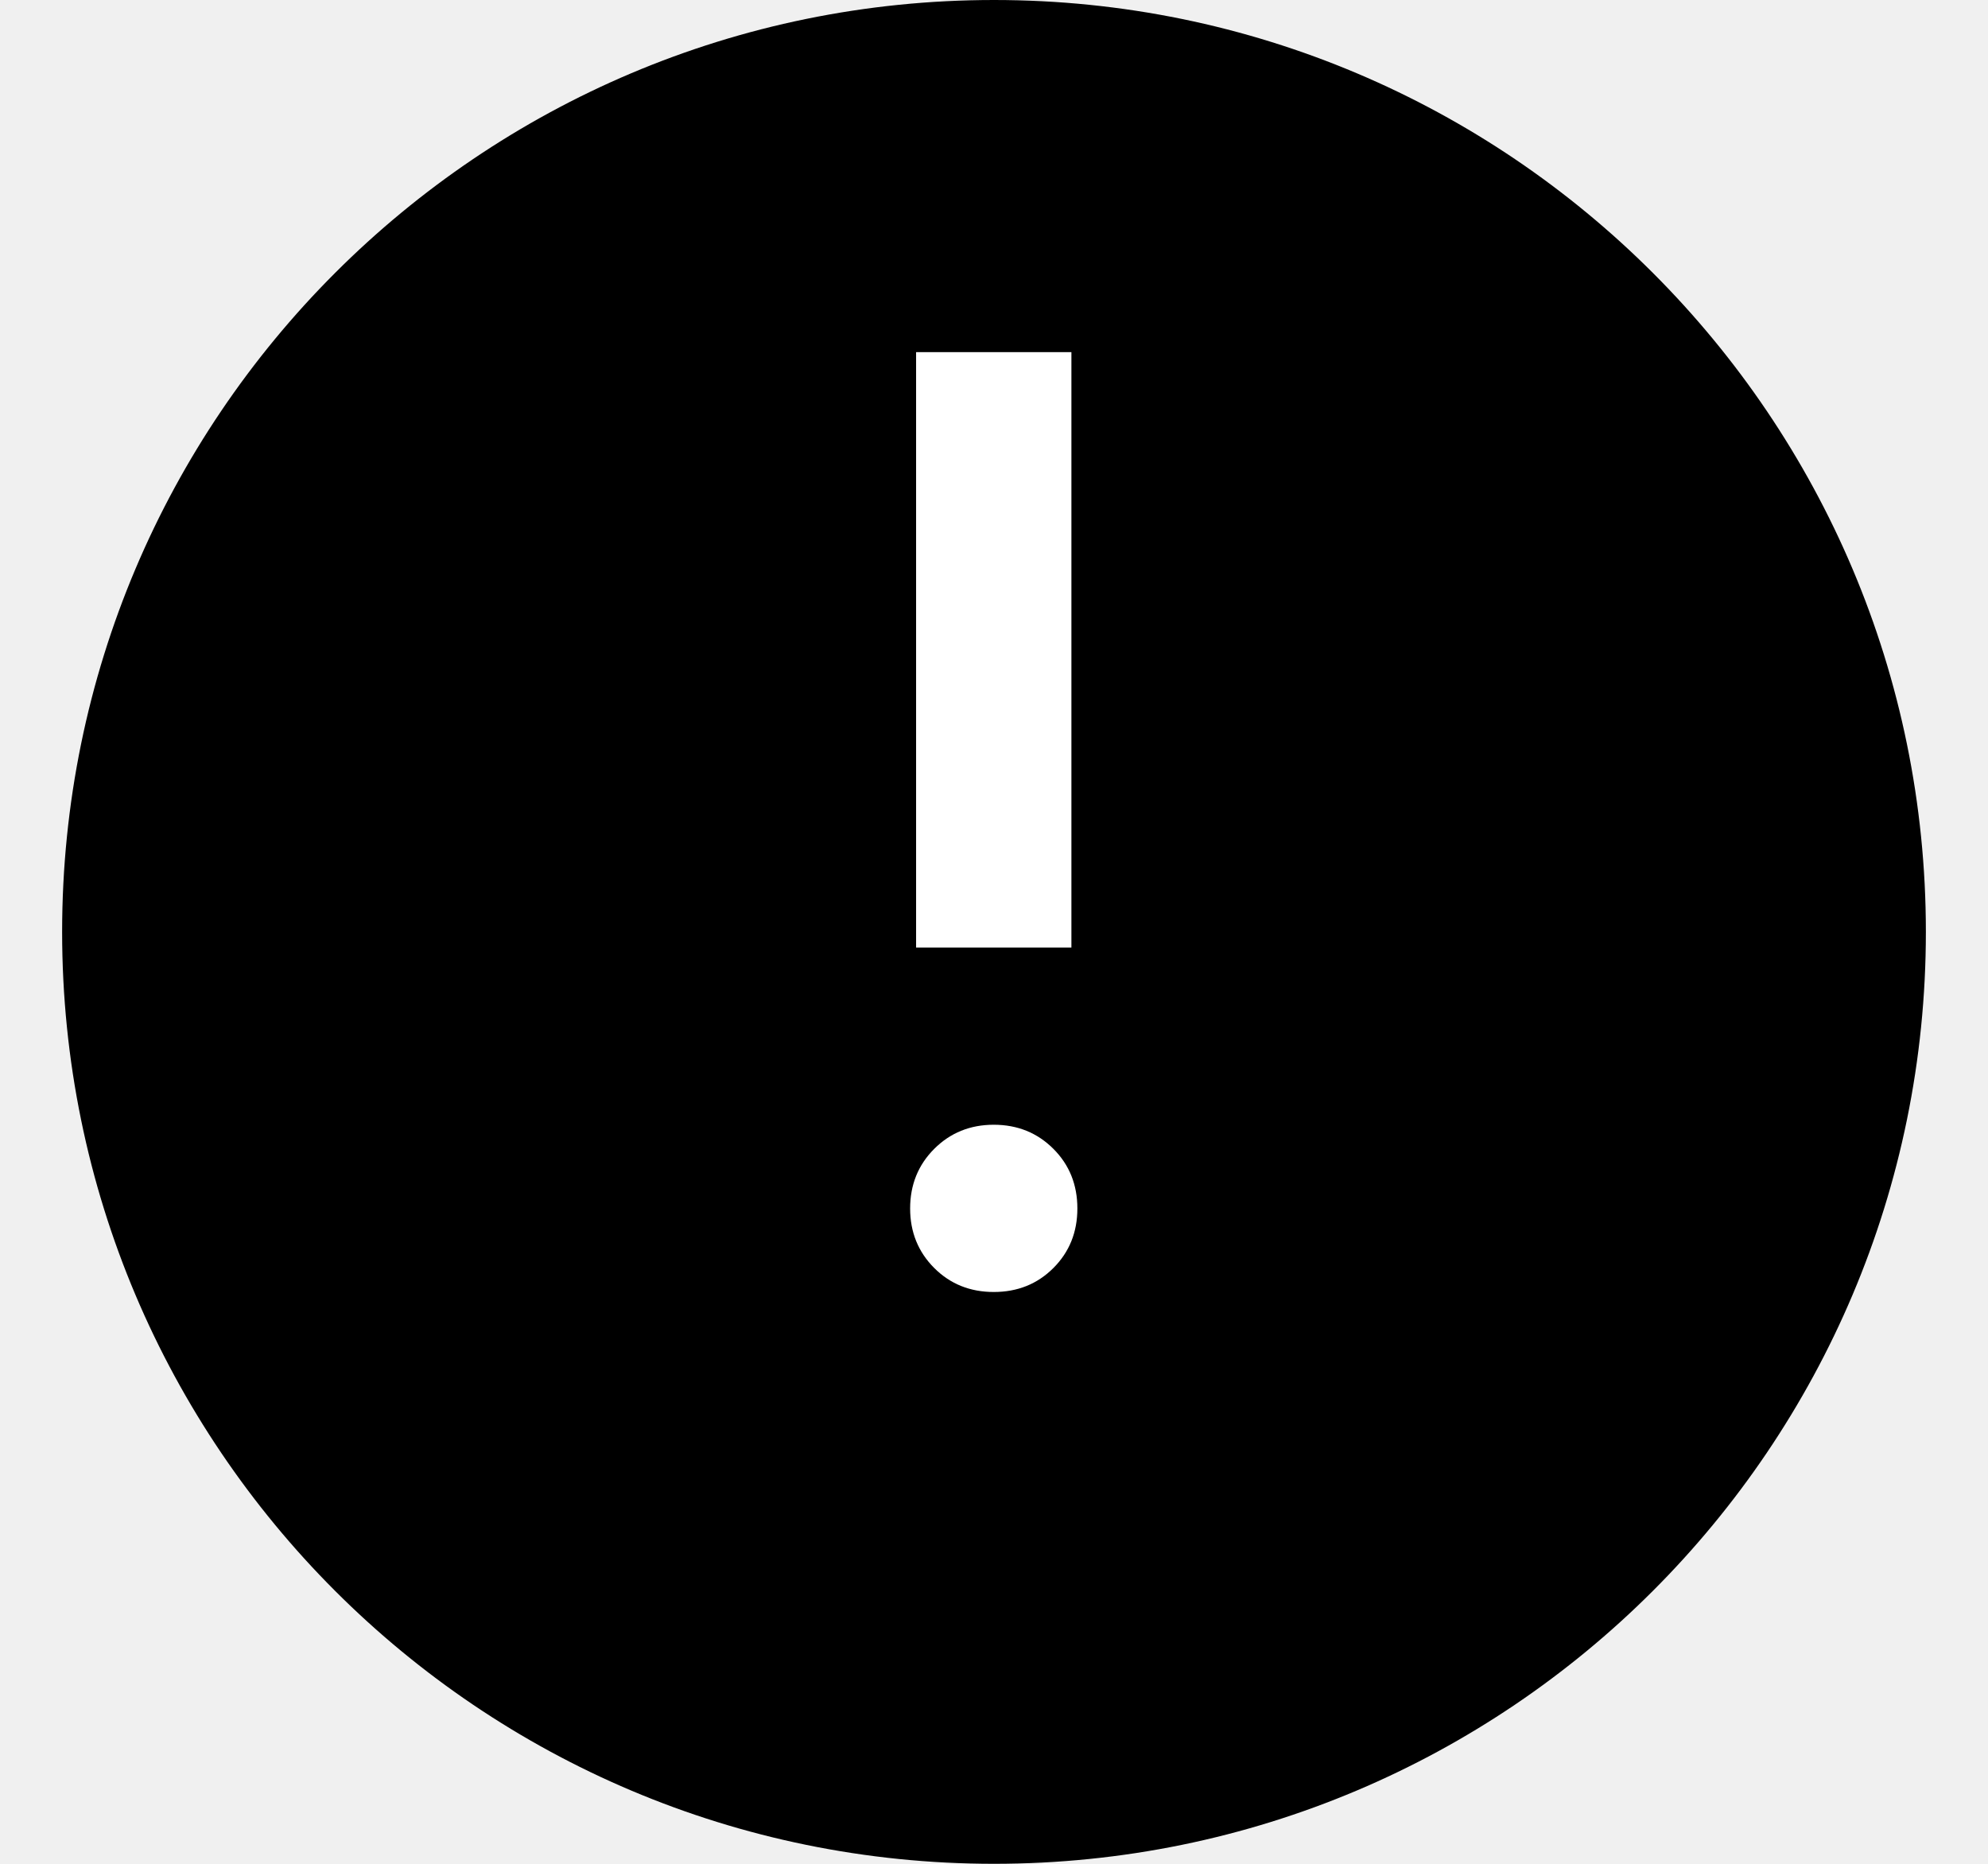
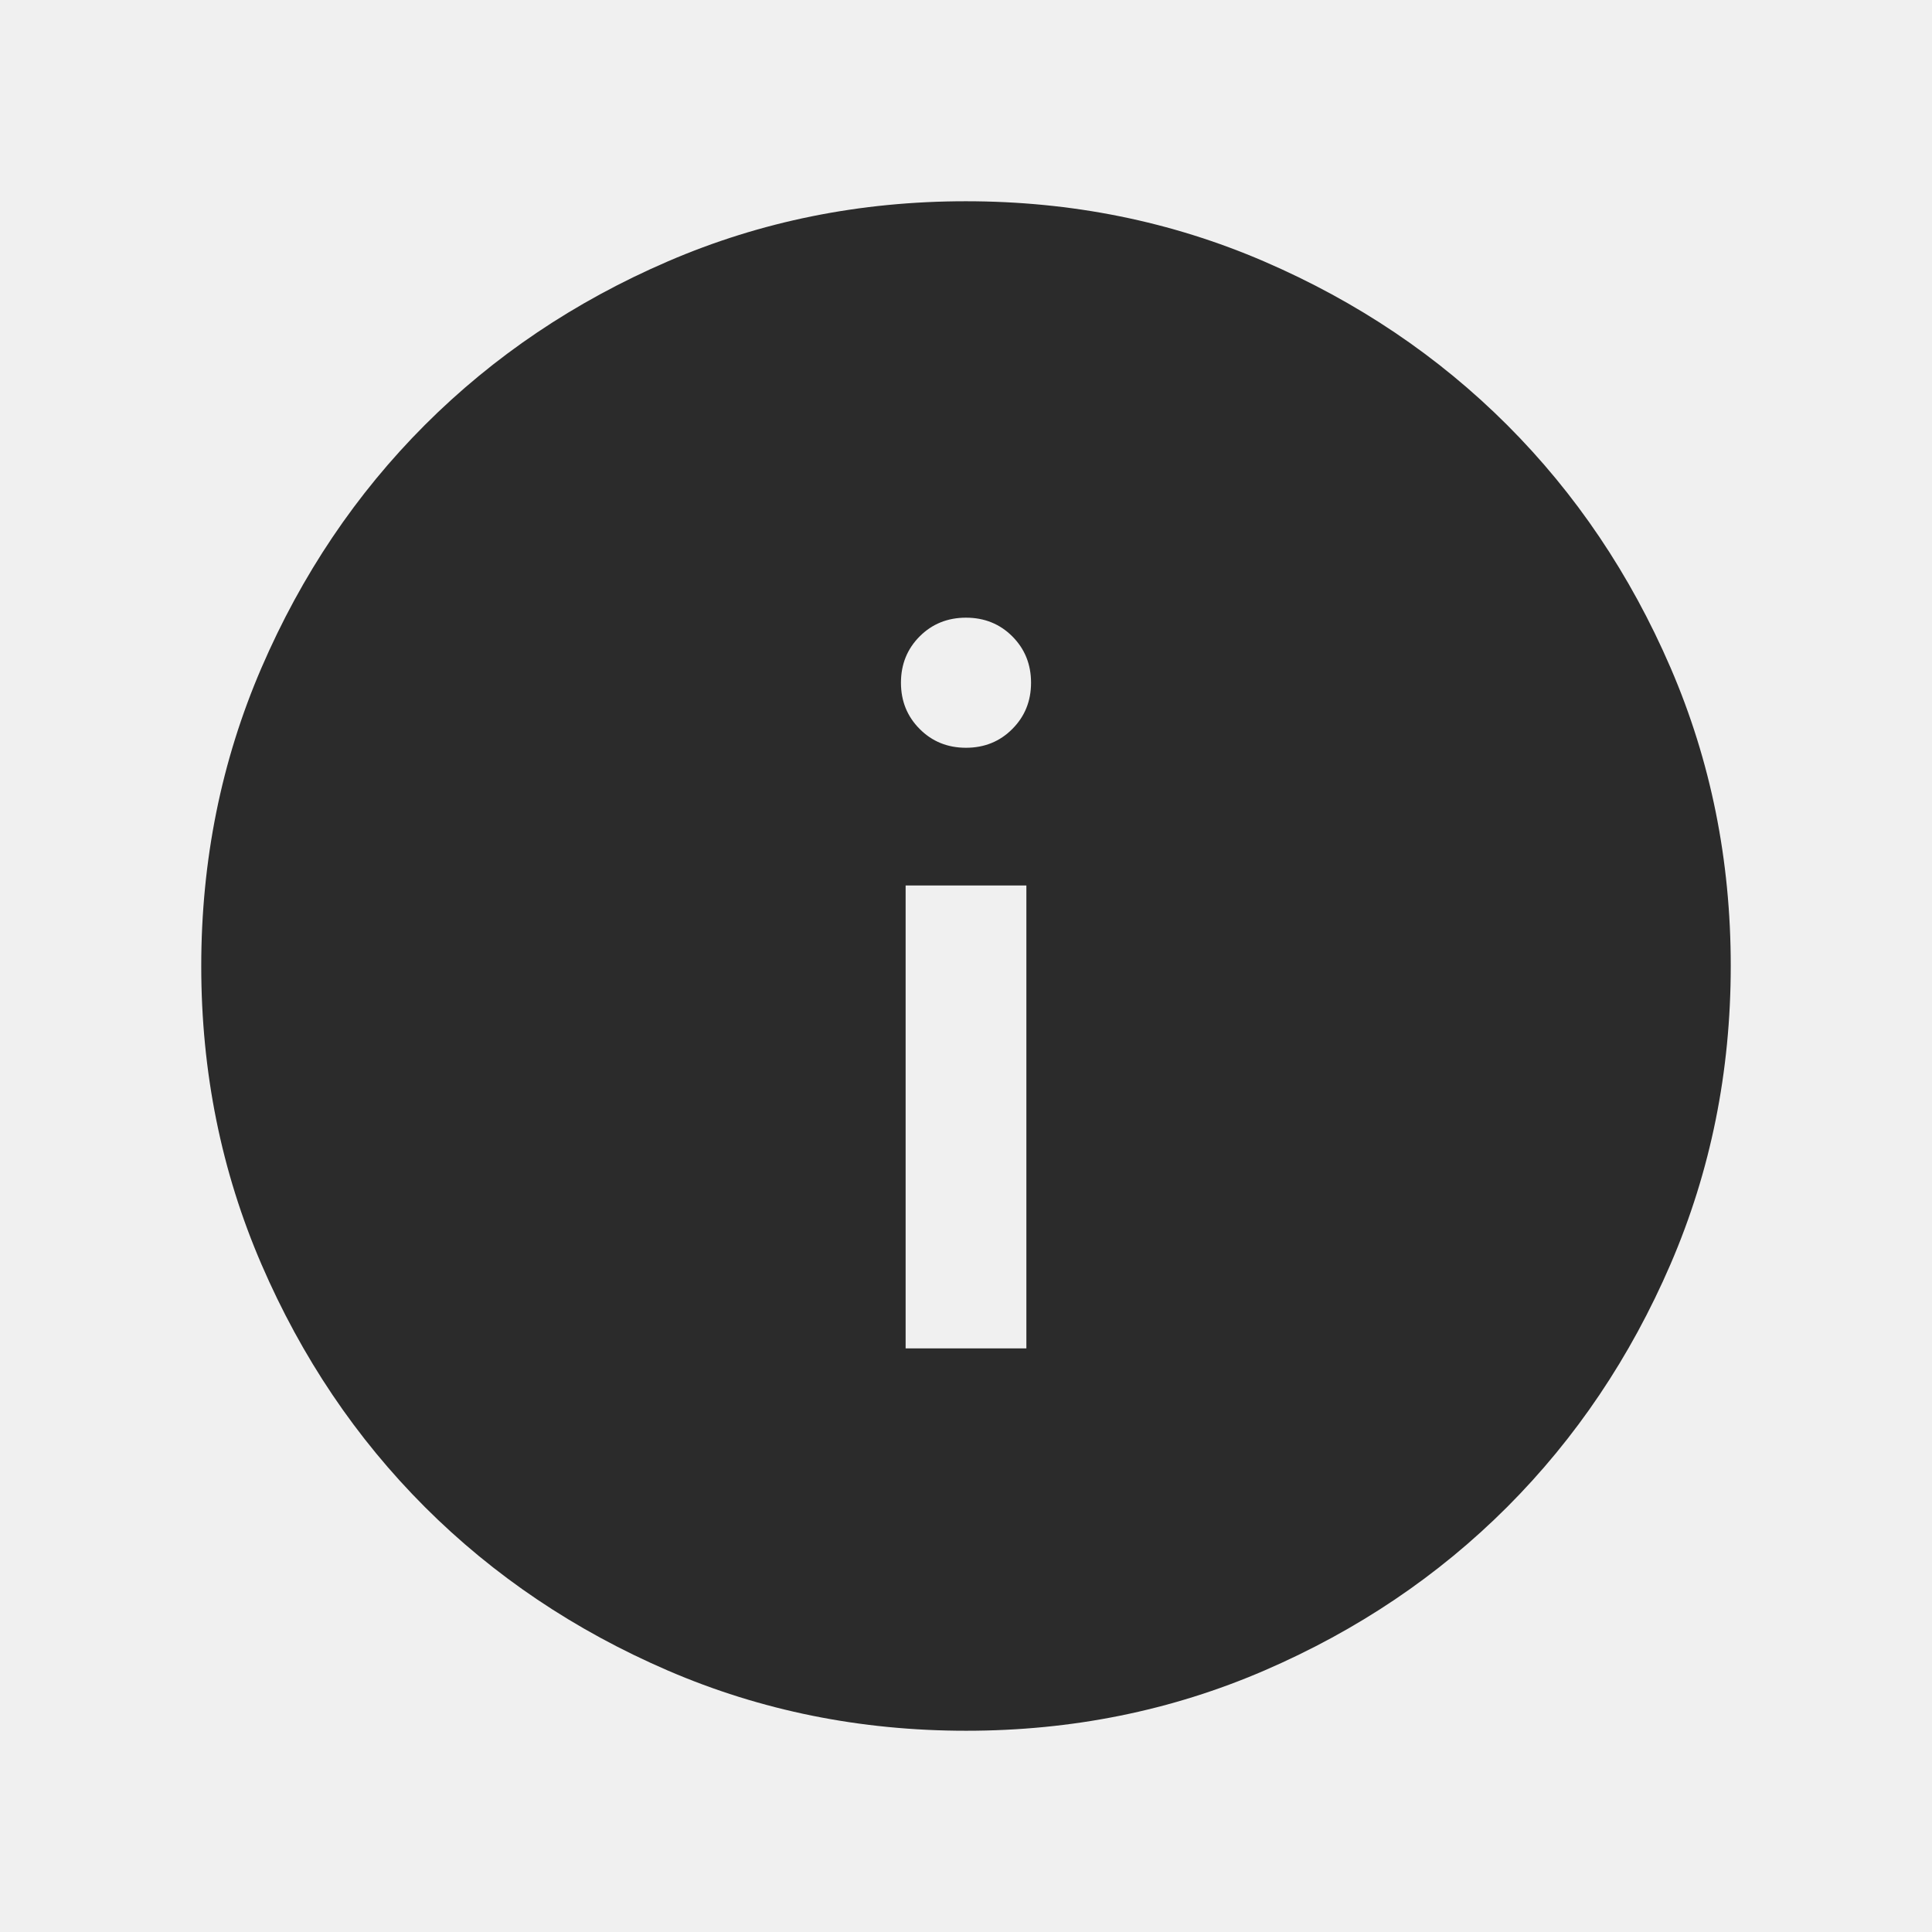
- <svg xmlns="http://www.w3.org/2000/svg" width="16" height="15" viewBox="0 0 16 15" fill="none">
-   <circle cx="8" cy="7.5" r="7.5" fill="currentColor" />
-   <path d="M8.623 2.834H7.373V7.626H8.623V2.834Z" fill="white" />
-   <path d="M8.478 9.246C8.349 9.117 8.189 9.052 7.998 9.052C7.808 9.052 7.648 9.117 7.519 9.246C7.39 9.375 7.325 9.535 7.325 9.726C7.325 9.916 7.39 10.076 7.519 10.205C7.648 10.334 7.808 10.398 7.998 10.398C8.189 10.398 8.349 10.334 8.478 10.205C8.607 10.076 8.671 9.916 8.671 9.726C8.671 9.535 8.607 9.375 8.478 9.246Z" fill="white" />
+ <svg xmlns="http://www.w3.org/2000/svg" width="current" height="current" viewBox="0 0 24 24" fill="none">
+   <mask id="mask0_2712_22175" style="mask-type:alpha" maskUnits="userSpaceOnUse" x="0" y="0" width="current" height="current">
+     <rect width="24" height="24" fill="#D9D9D9" />
+   </mask>
+   <g mask="url(#mask0_2712_22175)">
+     <path d="M11.25 16.75H12.75V11H11.25V16.75ZM12 9.289C12.229 9.289 12.421 9.211 12.575 9.056C12.73 8.901 12.808 8.71 12.808 8.481C12.808 8.252 12.73 8.06 12.575 7.905C12.421 7.751 12.229 7.673 12 7.673C11.771 7.673 11.579 7.751 11.425 7.905C11.27 8.06 11.192 8.252 11.192 8.481C11.192 8.71 11.27 8.901 11.425 9.056C11.579 9.211 11.771 9.289 12 9.289ZM12.002 21.5C10.688 21.5 9.453 21.251 8.296 20.752C7.14 20.253 6.135 19.577 5.279 18.722C4.424 17.867 3.747 16.862 3.248 15.706C2.749 14.55 2.5 13.316 2.5 12.002C2.5 10.688 2.749 9.453 3.248 8.296C3.747 7.14 4.423 6.135 5.278 5.279C6.133 4.424 7.138 3.747 8.294 3.248C9.45 2.749 10.684 2.5 11.998 2.5C13.312 2.5 14.547 2.749 15.704 3.248C16.86 3.747 17.865 4.423 18.721 5.278C19.576 6.133 20.253 7.138 20.752 8.294C21.251 9.45 21.5 10.684 21.5 11.998C21.5 13.312 21.251 14.547 20.752 15.704C20.253 16.86 19.577 17.865 18.722 18.721C17.867 19.576 16.862 20.253 15.706 20.752C14.55 21.251 13.316 21.5 12.002 21.5Z" fill="#2B2B2B" />
+   </g>
</svg>
